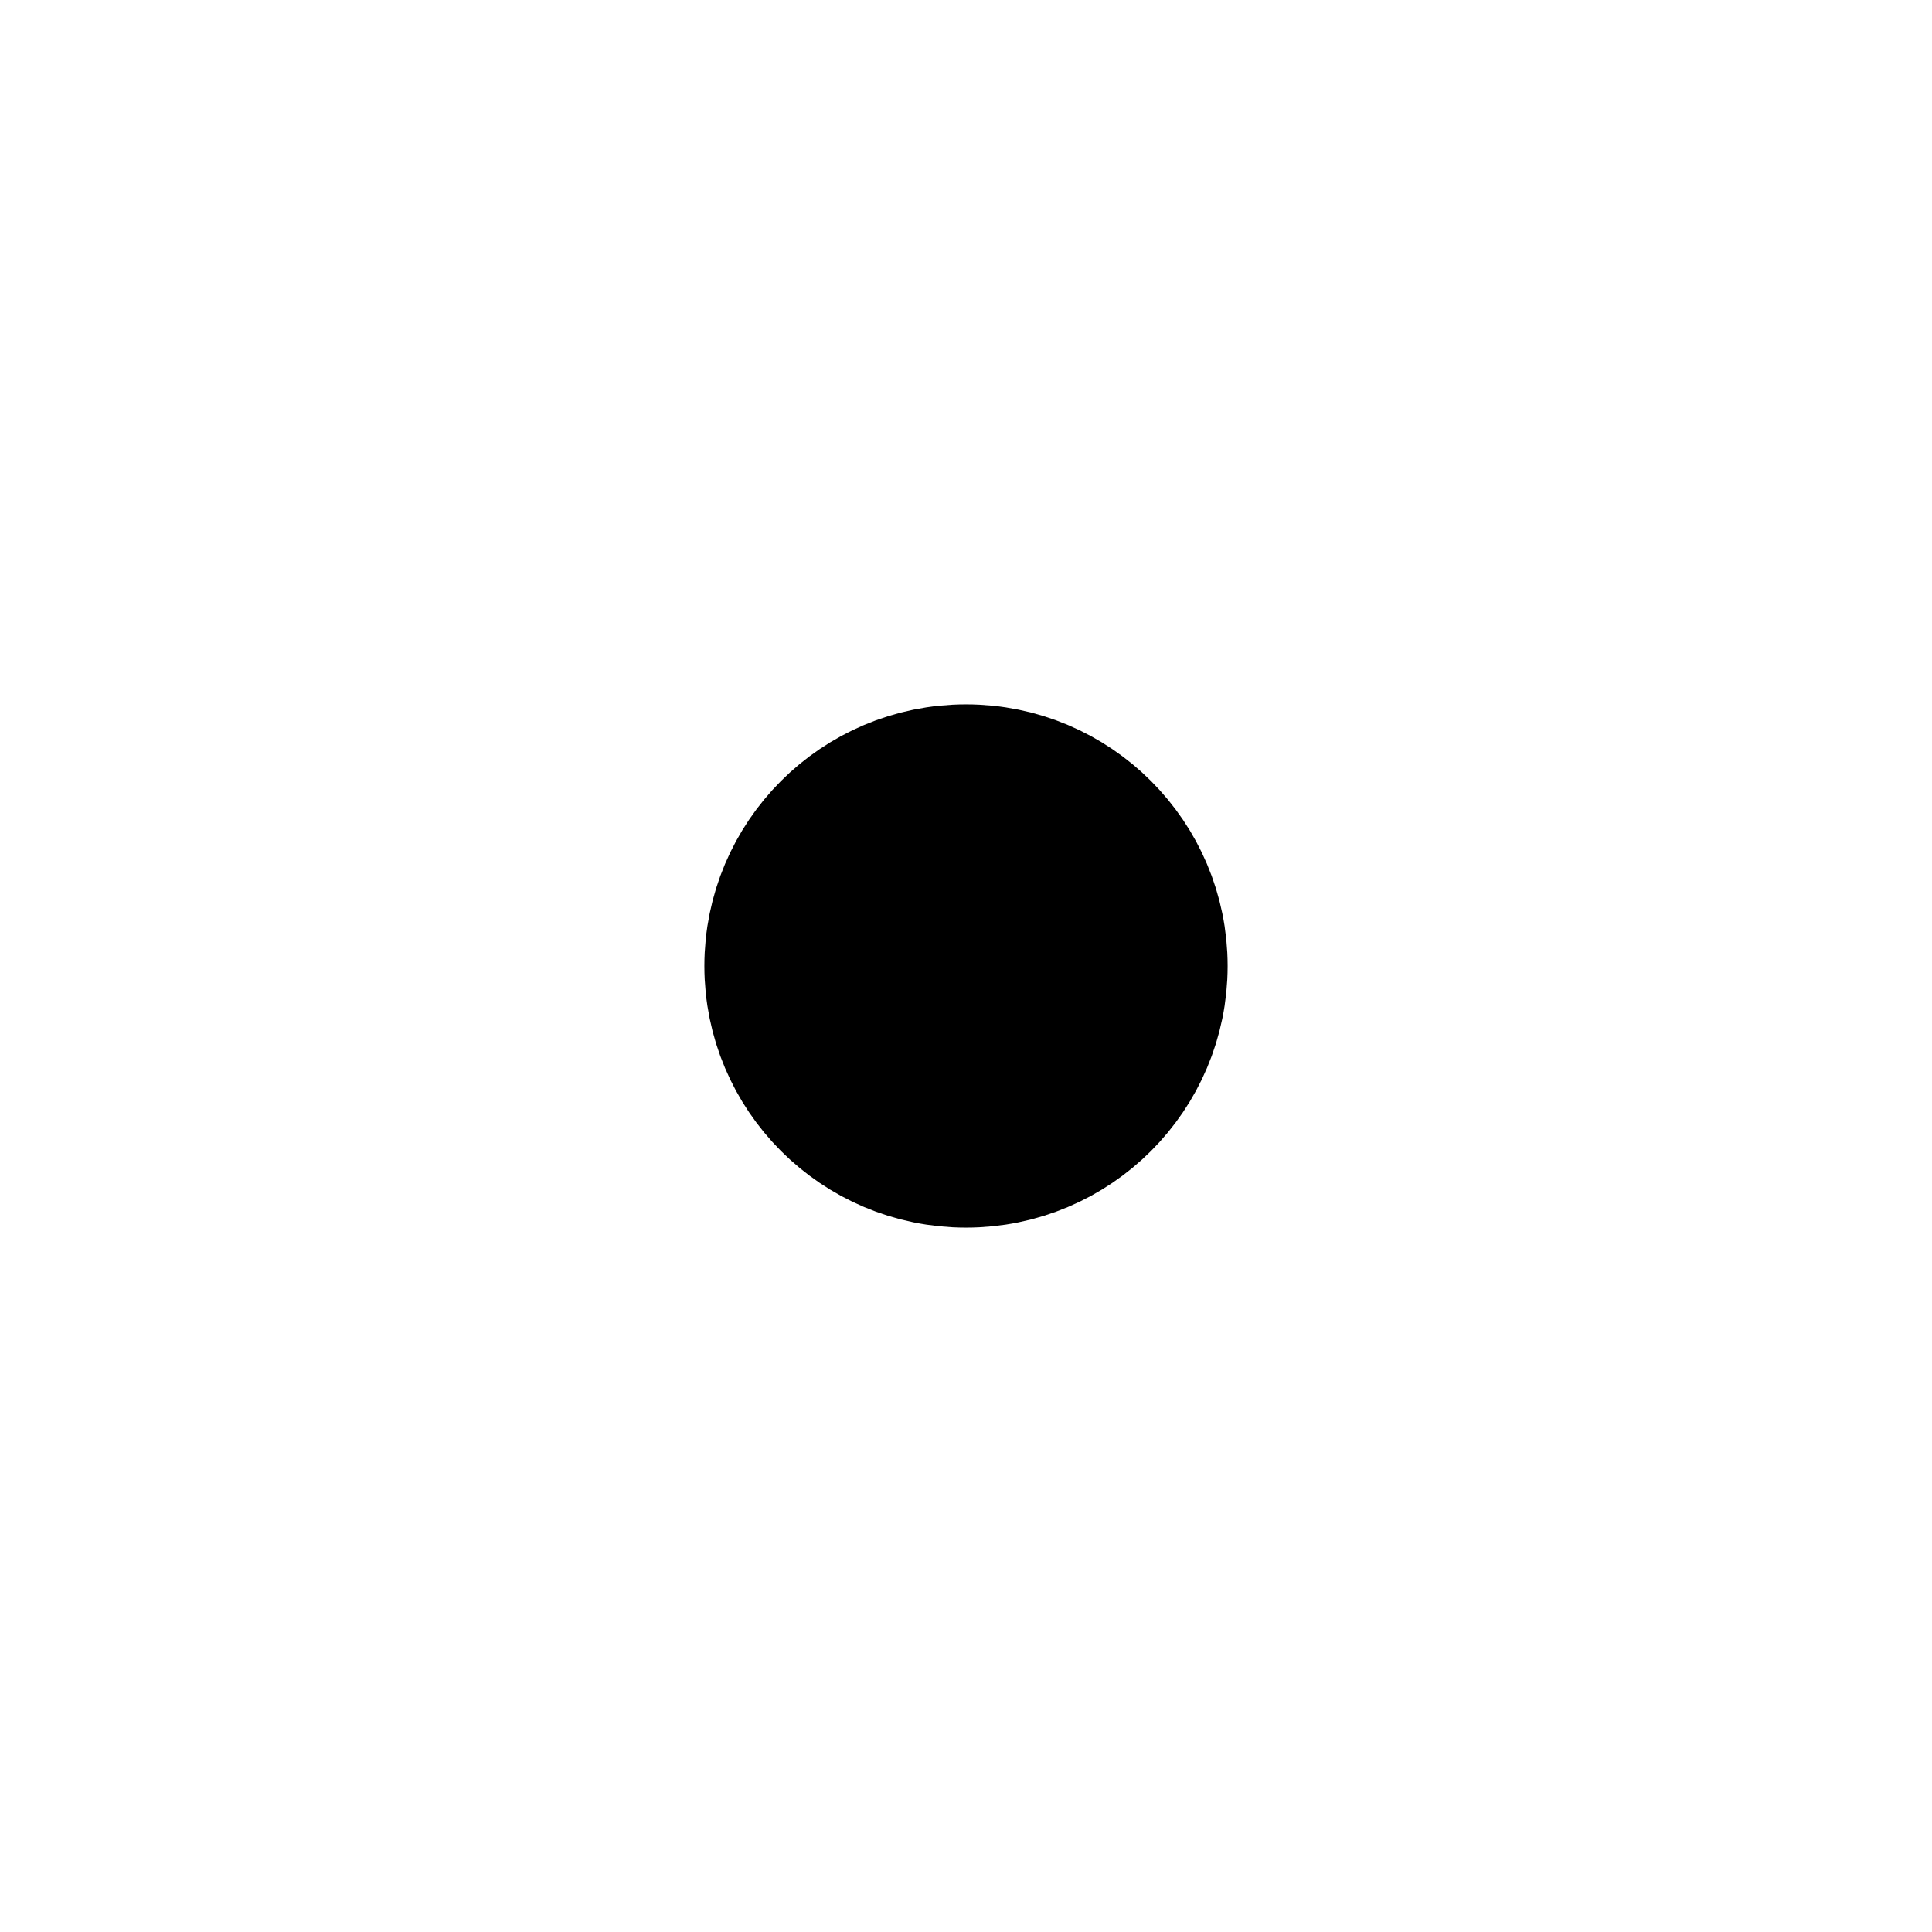
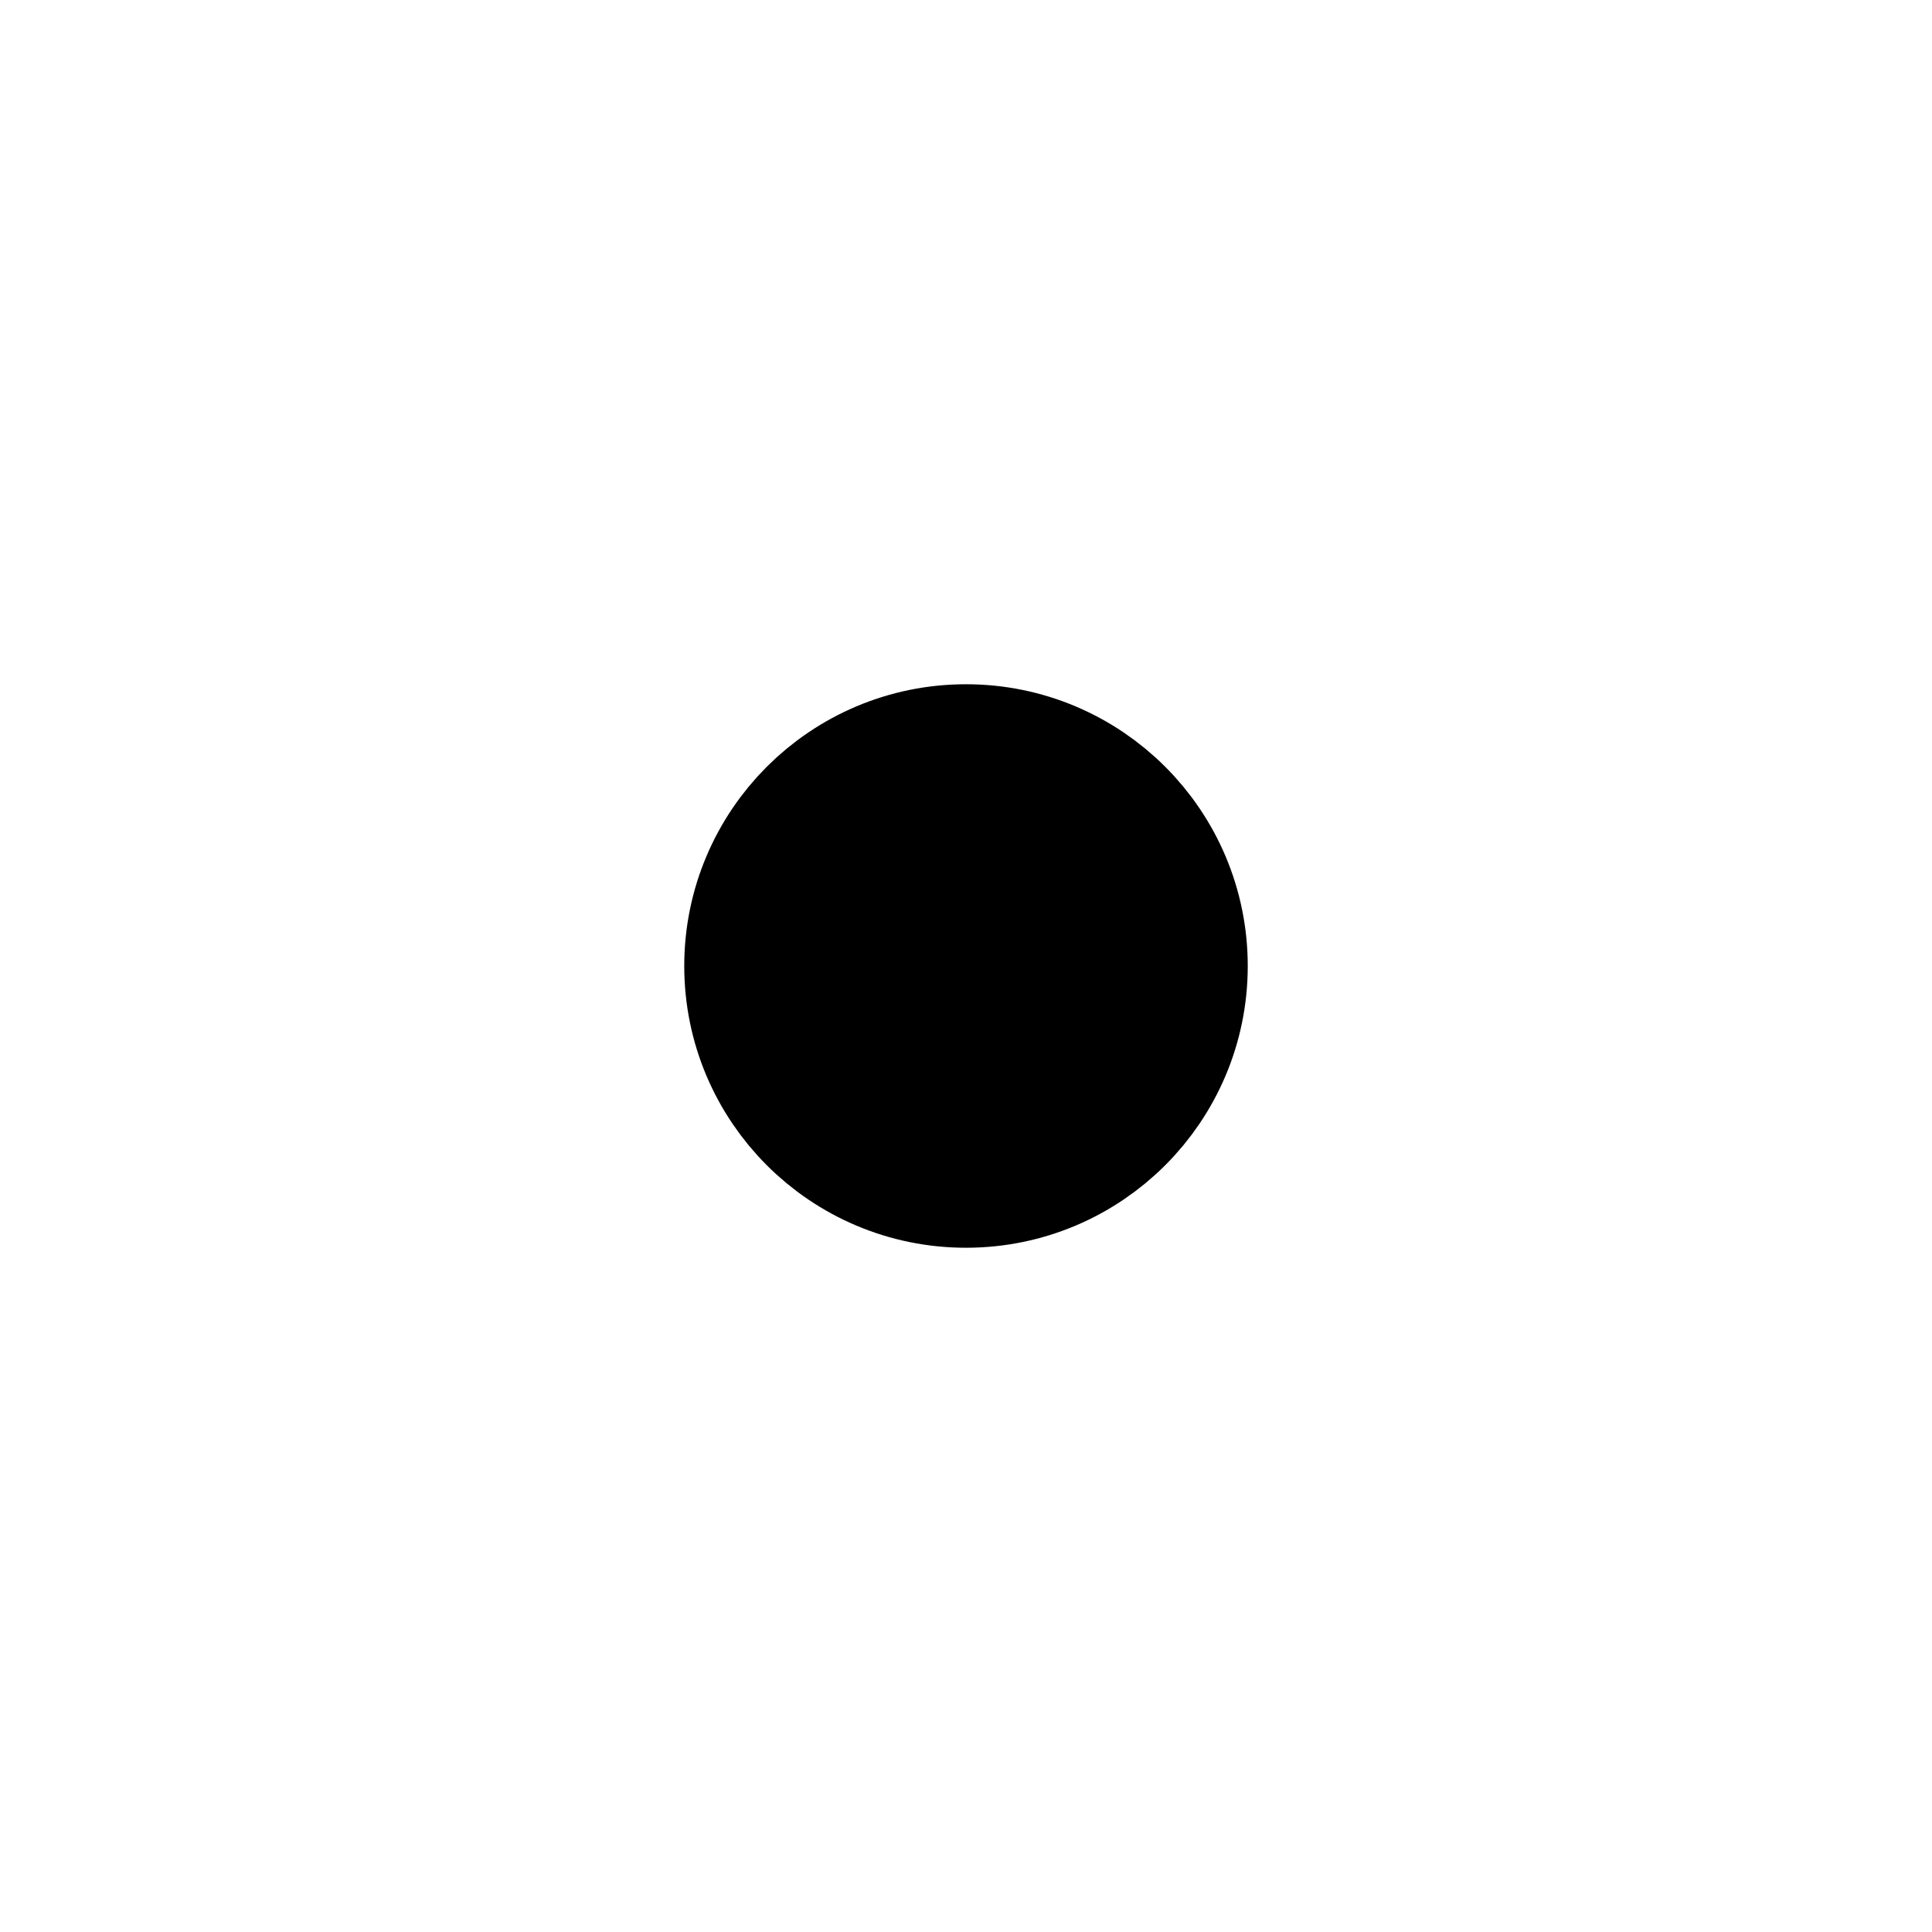
<svg xmlns="http://www.w3.org/2000/svg" viewBox="0 0 24 24" fill="none" stroke="currentColor" stroke-width="2" stroke-linecap="round" stroke-linejoin="round">
-   <circle cx="12" cy="12" r="2.25" fill="currentColor" />
+   <circle cx="12" cy="12" r="2.5" fill="currentColor" />
</svg>
